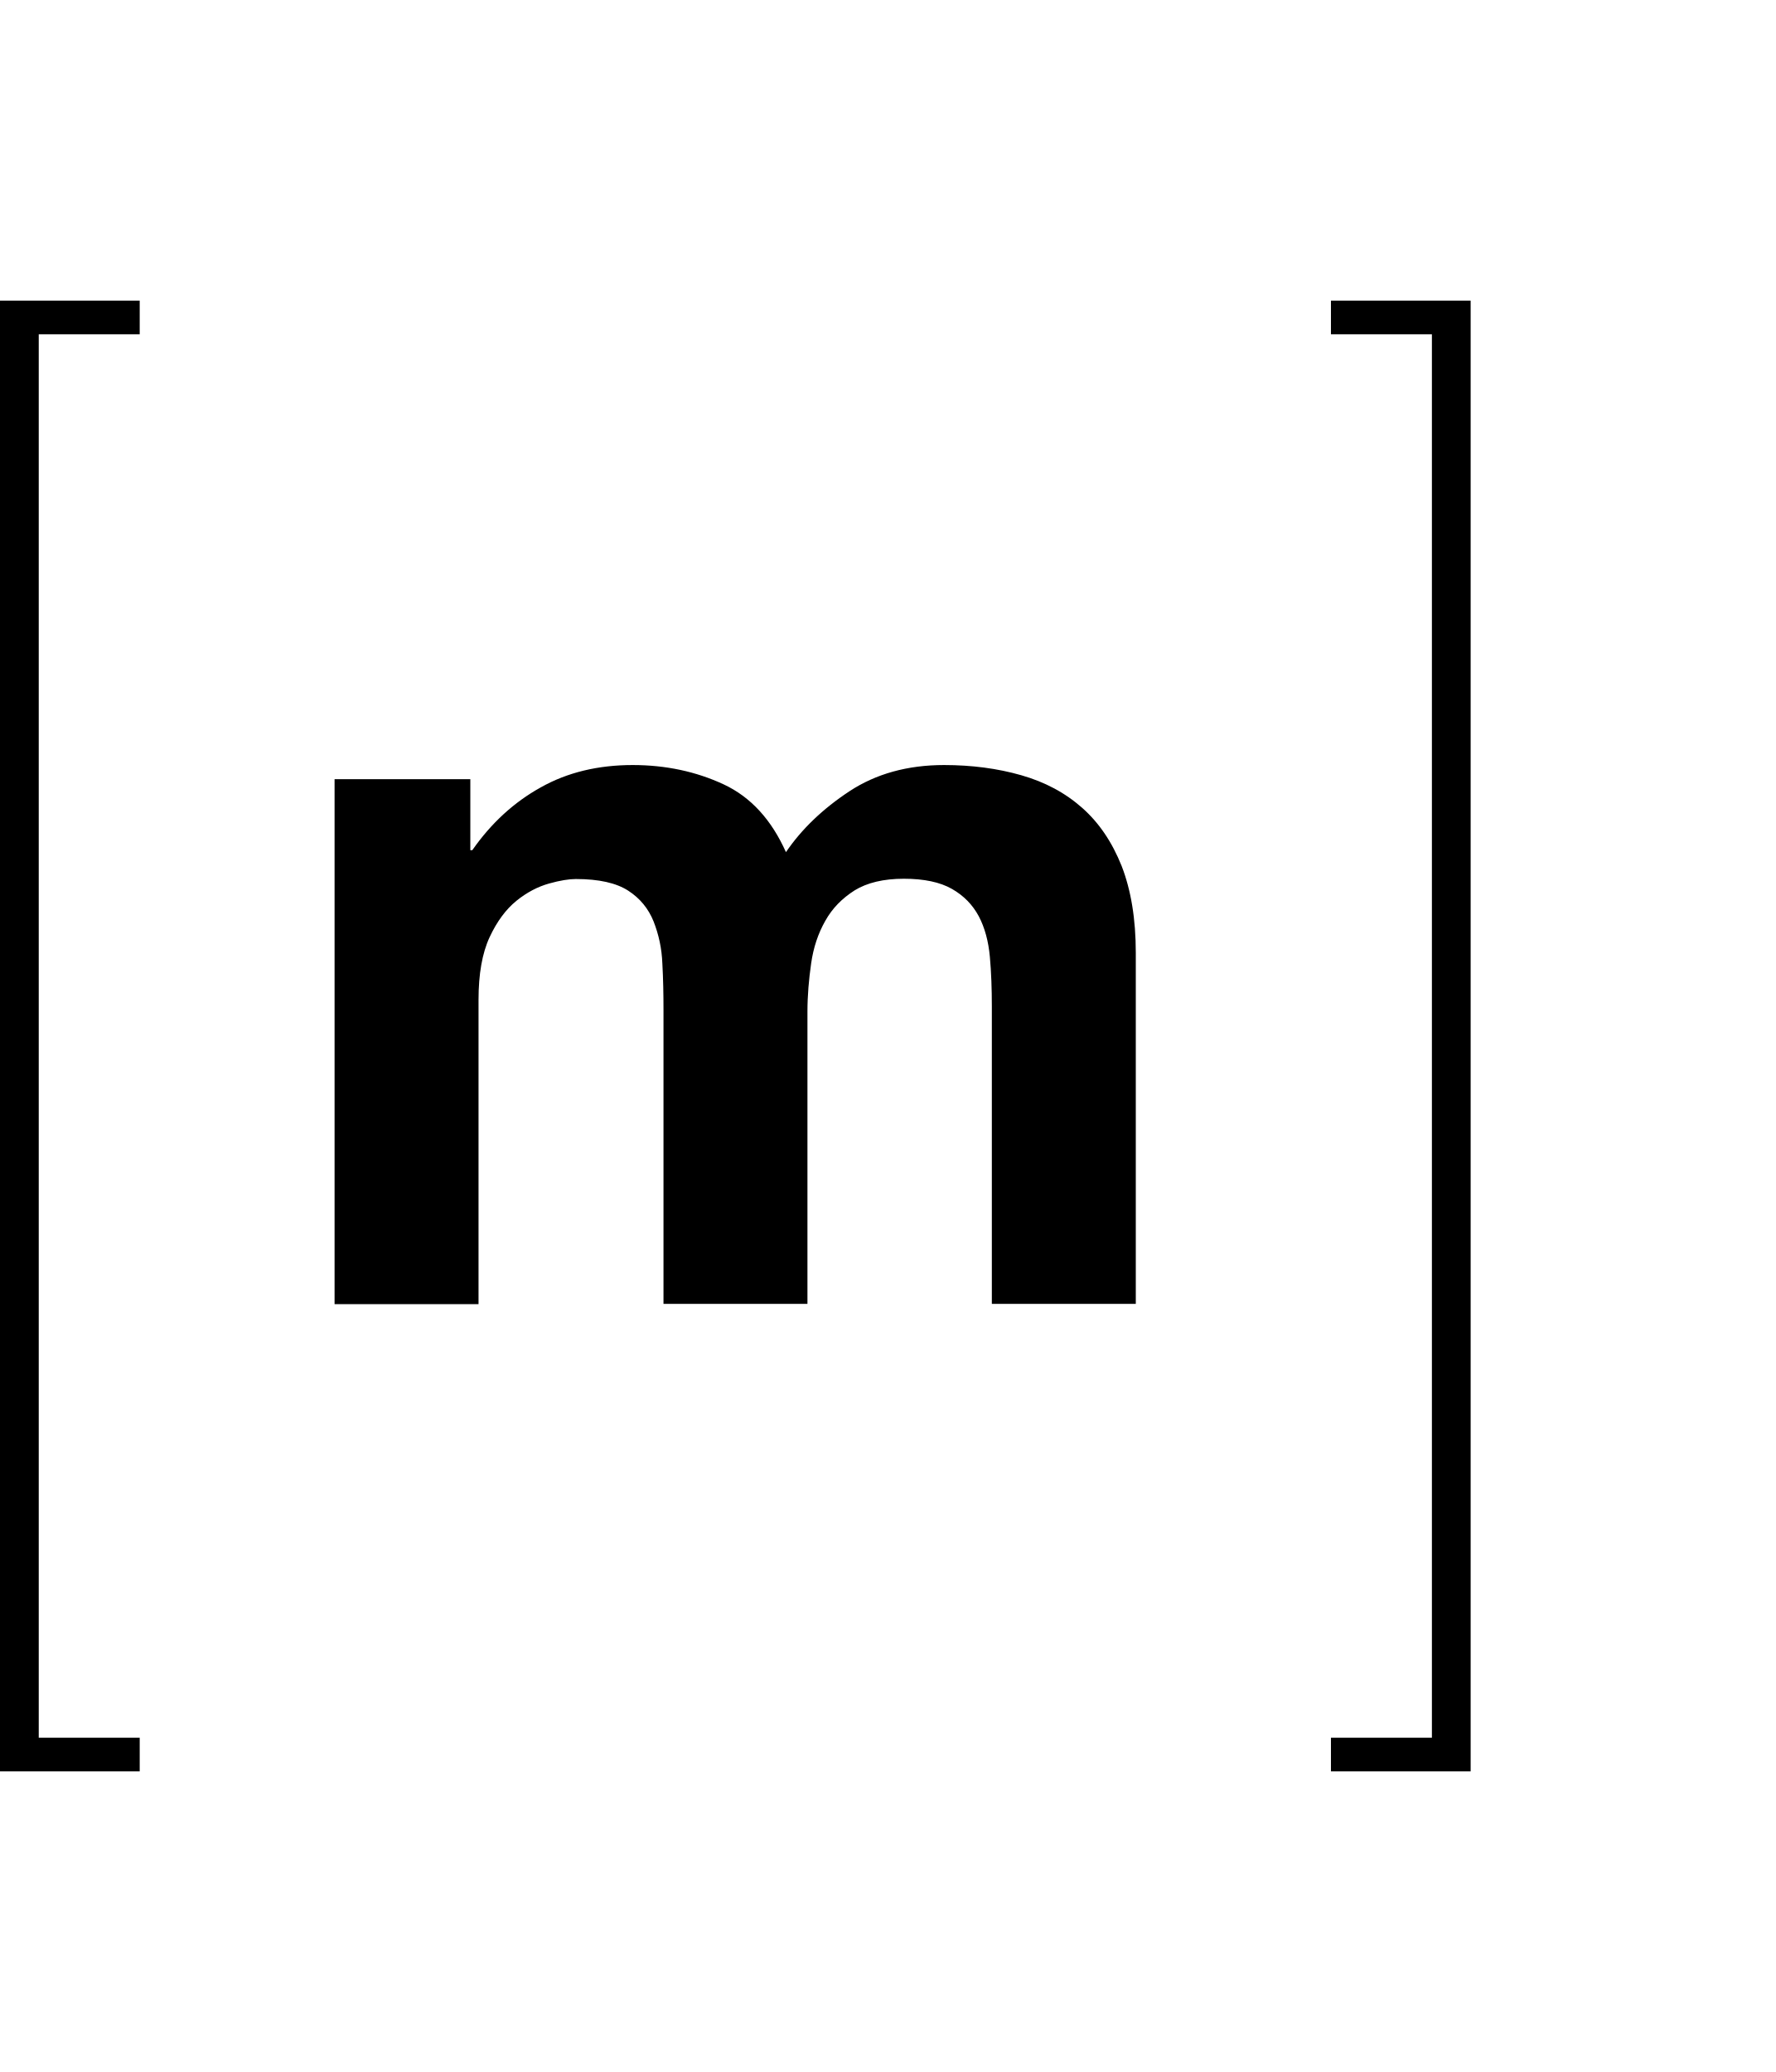
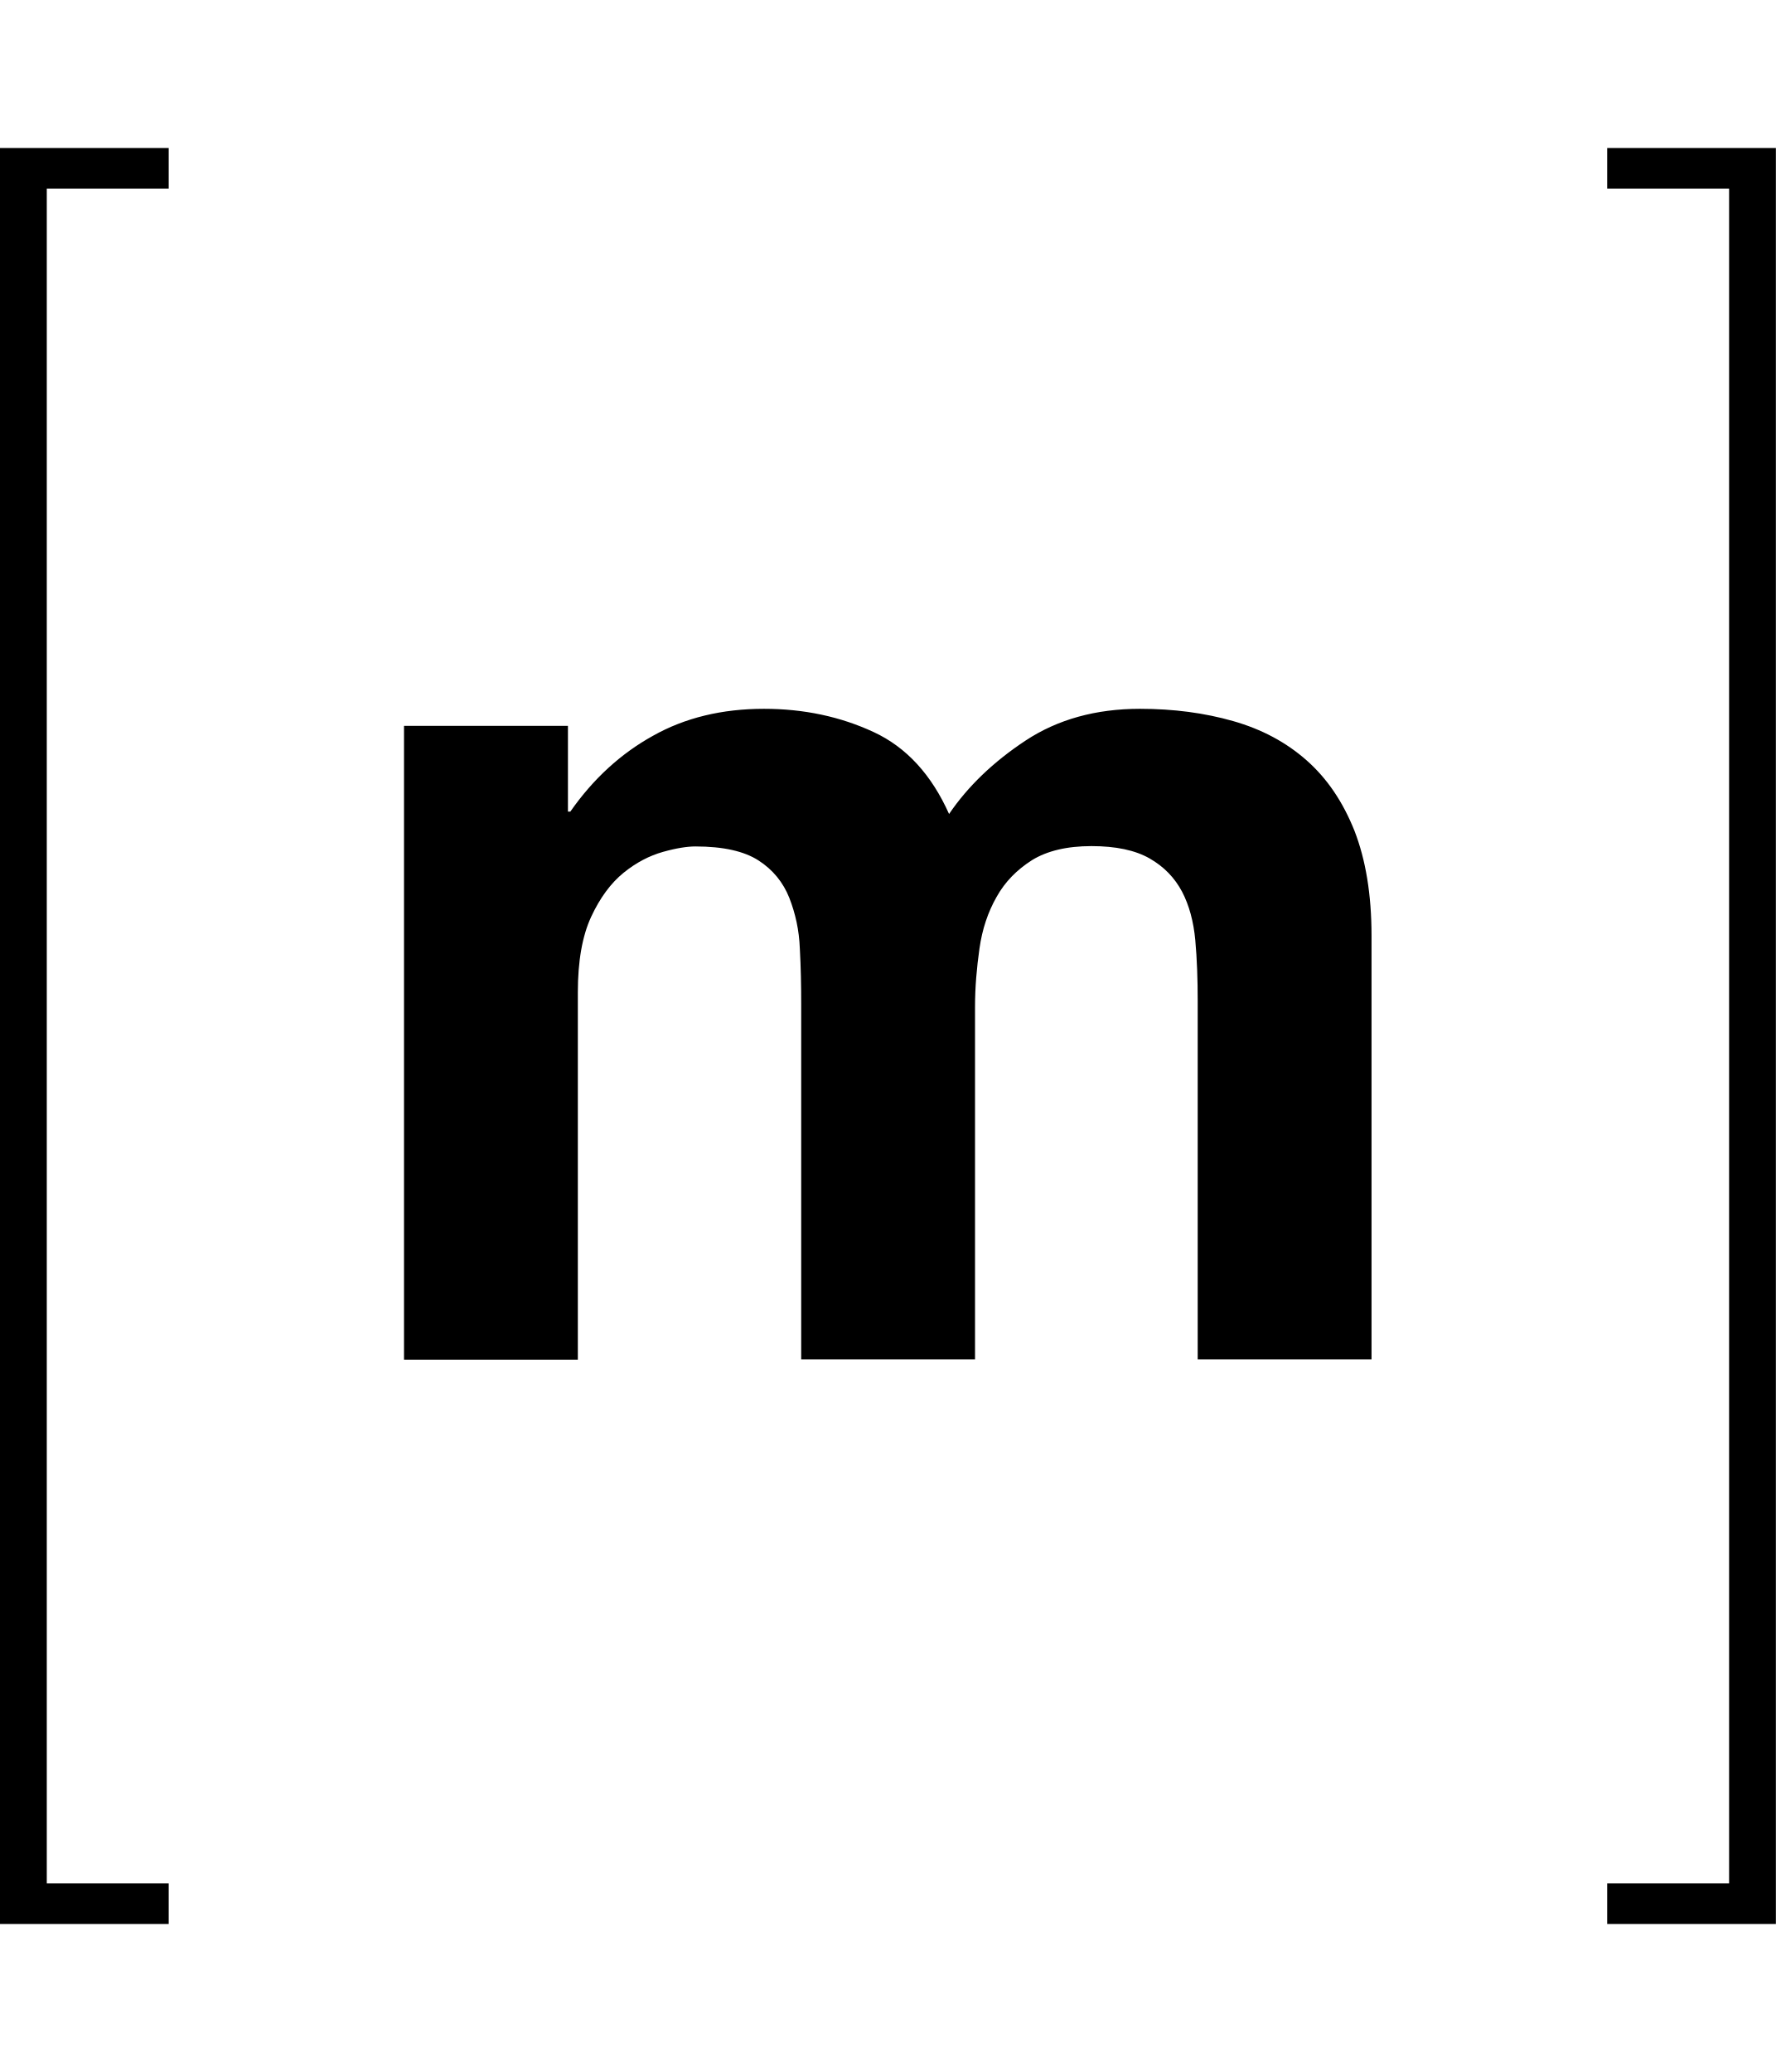
<svg xmlns="http://www.w3.org/2000/svg" width="1536" height="1792" viewBox="0 0 1536 1792">
-   <g stroke-width=".409">
-     <path d="M33.512 289.11v1213.78h87.328V1532H0V260h120.84v29.11zM406.795 673.89v61.398h1.713c16.389-23.483 36.203-41.585 59.197-54.305 22.993-12.965 49.657-19.325 79.5-19.325 28.62 0 54.793 5.627 78.521 16.634 23.728 11.008 41.585 30.822 54.06 58.708 13.454-19.814 31.8-37.426 54.794-52.592 22.994-15.166 50.39-22.75 81.946-22.75 23.973 0 46.233 2.936 66.78 8.807 20.548 5.87 37.916 15.166 52.593 28.13 14.676 12.965 25.929 29.599 34.246 50.391 8.072 20.792 12.23 45.743 12.23 75.097v303.568H857.866V870.56c0-15.166-.489-29.598-1.712-43.052-1.223-13.454-4.403-25.196-9.54-34.98-5.382-10.03-12.965-17.857-23.239-23.728-10.273-5.87-24.216-8.806-41.584-8.806-17.612 0-31.8 3.424-42.563 10.03-10.763 6.848-19.325 15.41-25.44 26.418-6.116 10.763-10.274 22.993-12.231 36.936-1.957 13.699-3.18 27.642-3.18 41.585v252.688h-124.51v-254.4c0-13.454-.244-26.663-.978-39.873-.489-13.209-3.18-25.195-7.583-36.447-4.403-11.008-11.741-20.059-22.015-26.663-10.274-6.605-25.196-10.03-45.254-10.03-5.87 0-13.699 1.224-23.239 3.914-9.54 2.691-19.08 7.583-28.13 14.922-9.051 7.338-16.879 17.857-23.239 31.555-6.36 13.699-9.54 31.8-9.54 54.06v263.206H289.38V673.89zM1238.488 1502.89V289.11h-87.328V260H1272v1272h-120.84v-29.11z" />
-   </g>
+   <path d="M40.467 163.152v1465.696H145.92V1664H0V128h145.92v35.152zm450.757 464.64v74.14h2.069c19.79-28.356 43.717-50.215 71.483-65.575 27.765-15.656 59.963-23.336 96-23.336 34.56 0 66.165 6.795 94.818 20.086 28.652 13.293 50.216 37.22 65.28 70.893 16.246-23.926 38.4-45.194 66.166-63.507 27.766-18.314 60.848-27.472 98.954-27.472 28.948 0 55.828 3.545 80.64 10.635 24.812 7.088 45.785 18.314 63.508 33.968 17.722 15.656 31.31 35.742 41.354 60.85 9.747 25.107 14.768 55.236 14.768 90.683v366.573h-150.35V865.28c0-18.314-.59-35.741-2.068-51.987-1.476-16.247-5.316-30.426-11.52-42.24-6.499-12.112-15.656-21.563-28.062-28.653-12.405-7.088-29.242-10.634-50.214-10.634-21.268 0-38.4 4.135-51.397 12.112-12.997 8.27-23.336 18.608-30.72 31.901-7.386 12.997-12.407 27.765-14.77 44.602-2.363 16.542-3.84 33.379-3.84 50.216v305.133H692.971v-307.2c0-16.247-.294-32.197-1.18-48.149-.591-15.95-3.84-30.424-9.157-44.011-5.317-13.293-14.178-24.223-26.585-32.197-12.406-7.976-30.425-12.112-54.646-12.112-7.088 0-16.542 1.478-28.062 4.726-11.52 3.25-23.04 9.157-33.968 18.02-10.93 8.86-20.383 21.563-28.063 38.103-7.68 16.543-11.52 38.4-11.52 65.28v317.834H349.44V627.792zm1004.309 1001.056V163.152H1390.08V128H1536v1536h-145.92v-35.152z" />
</svg>
